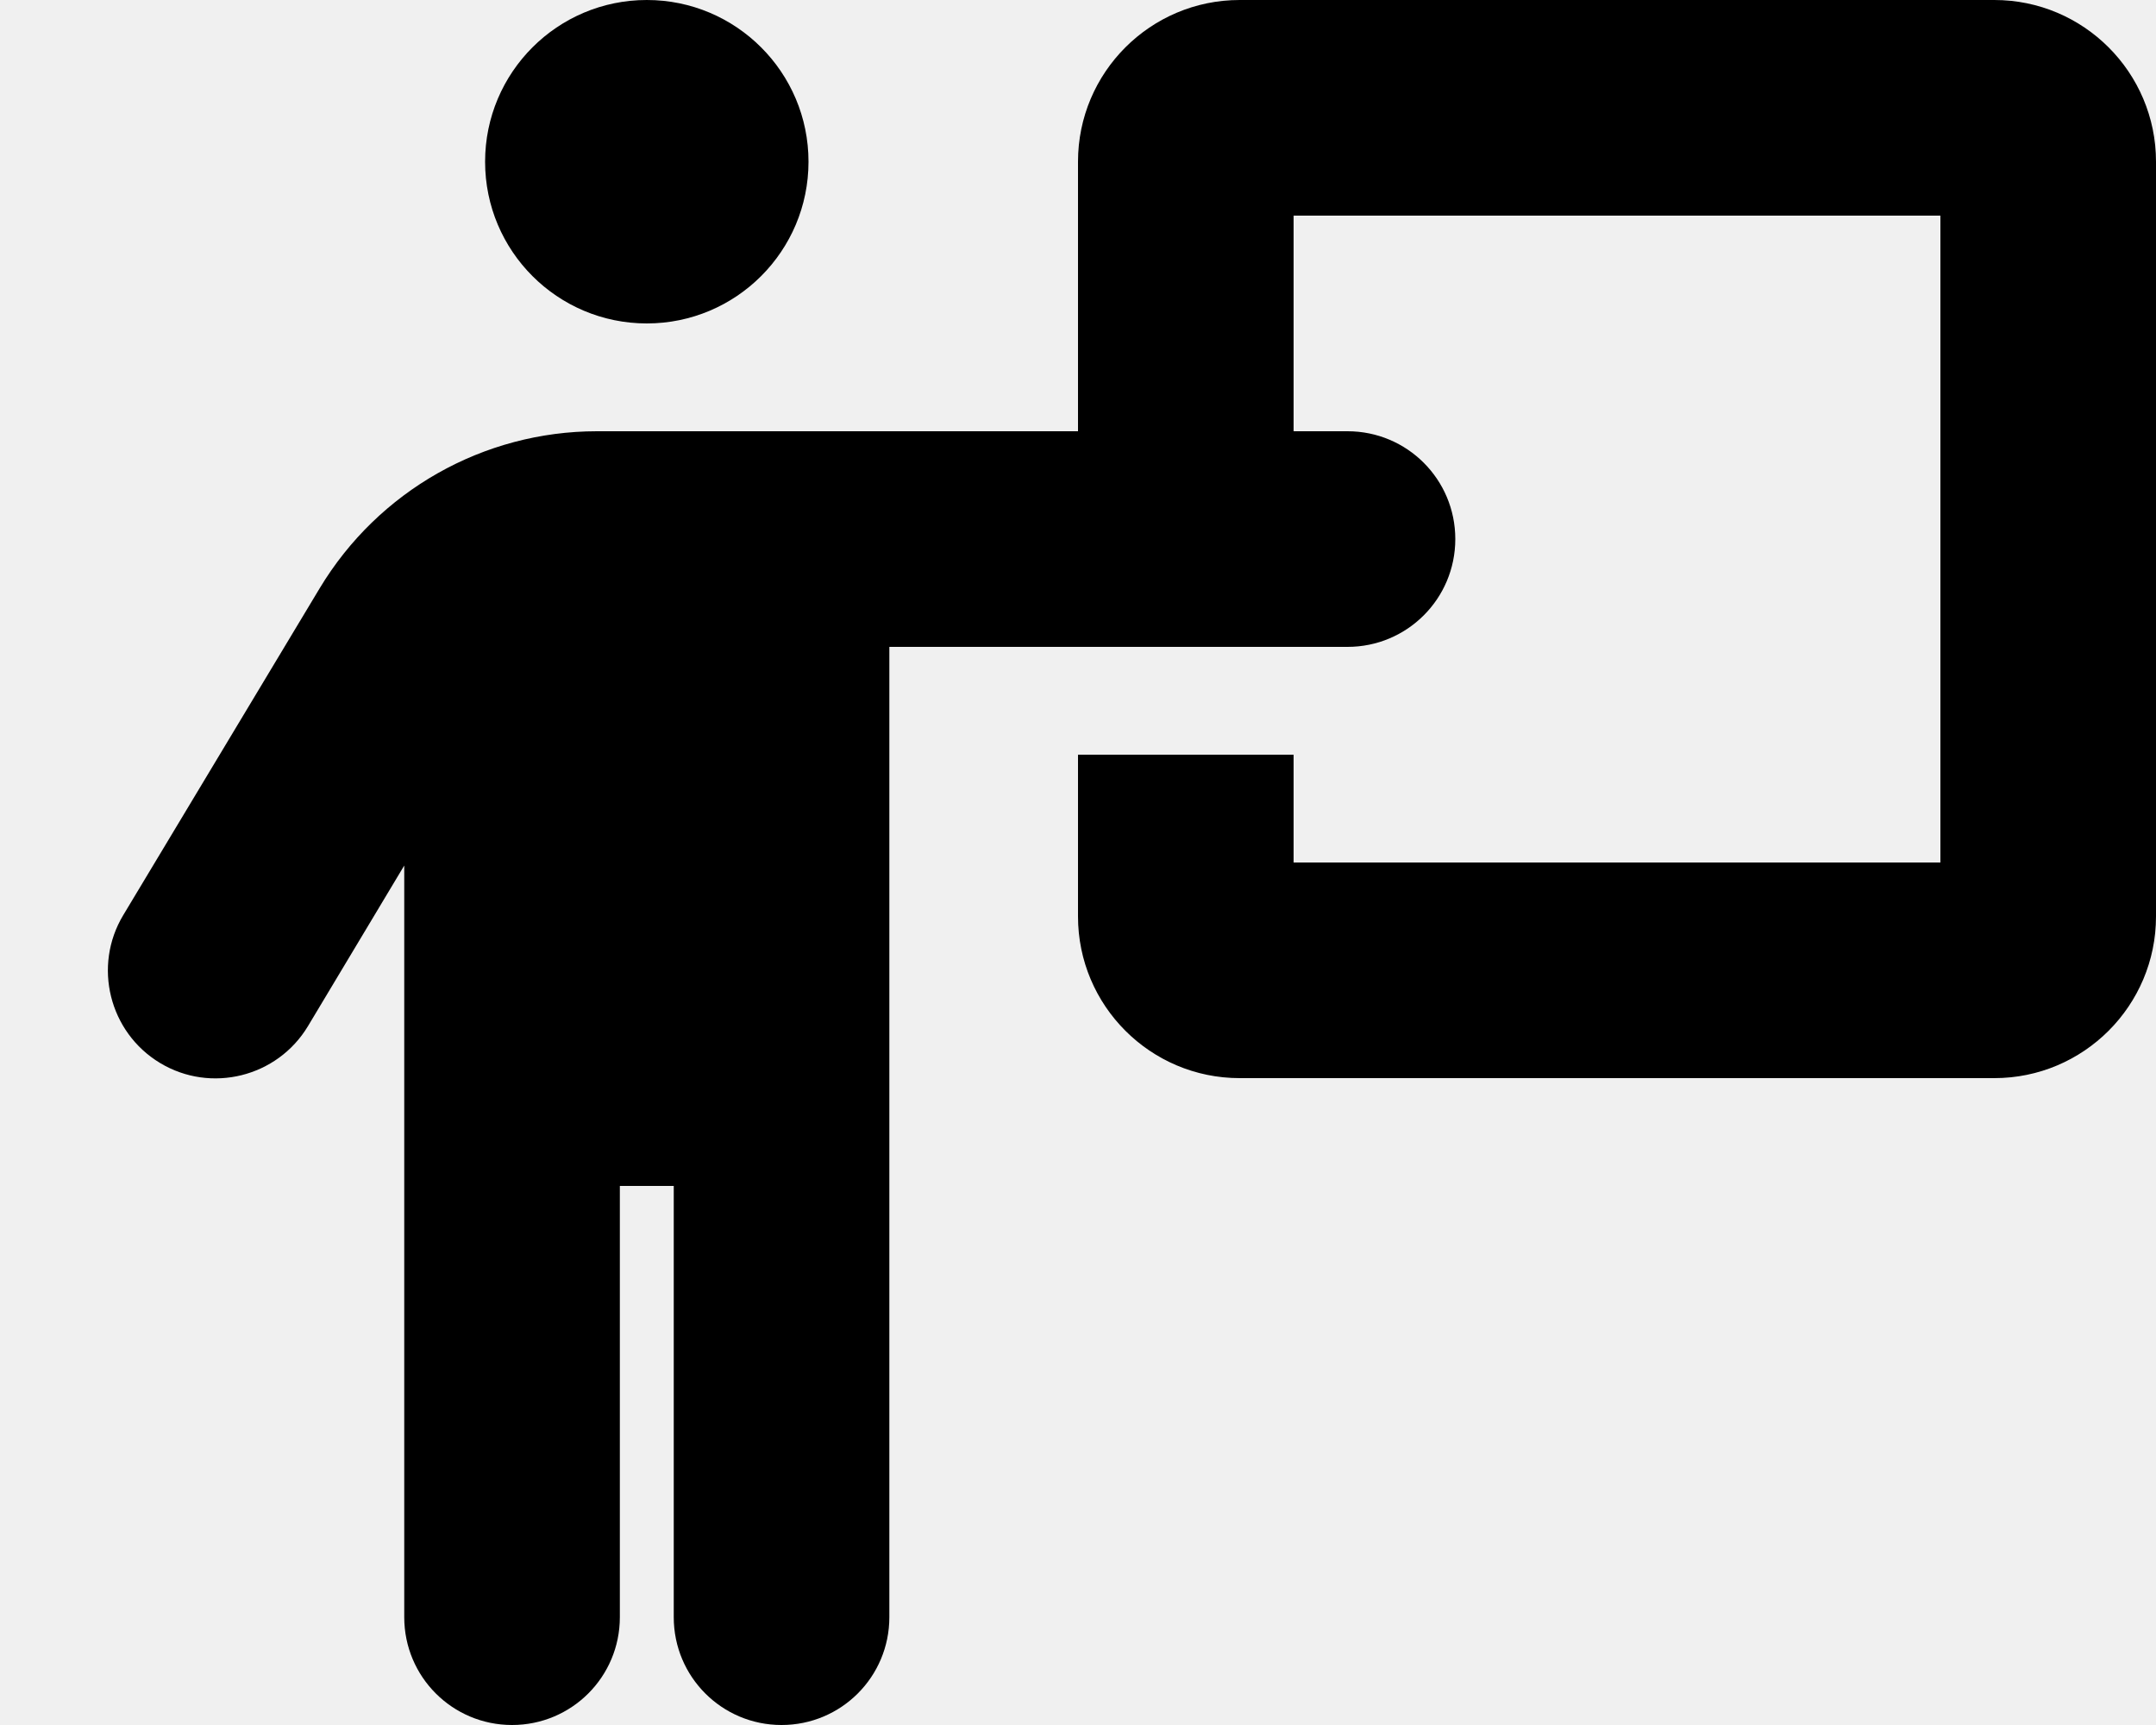
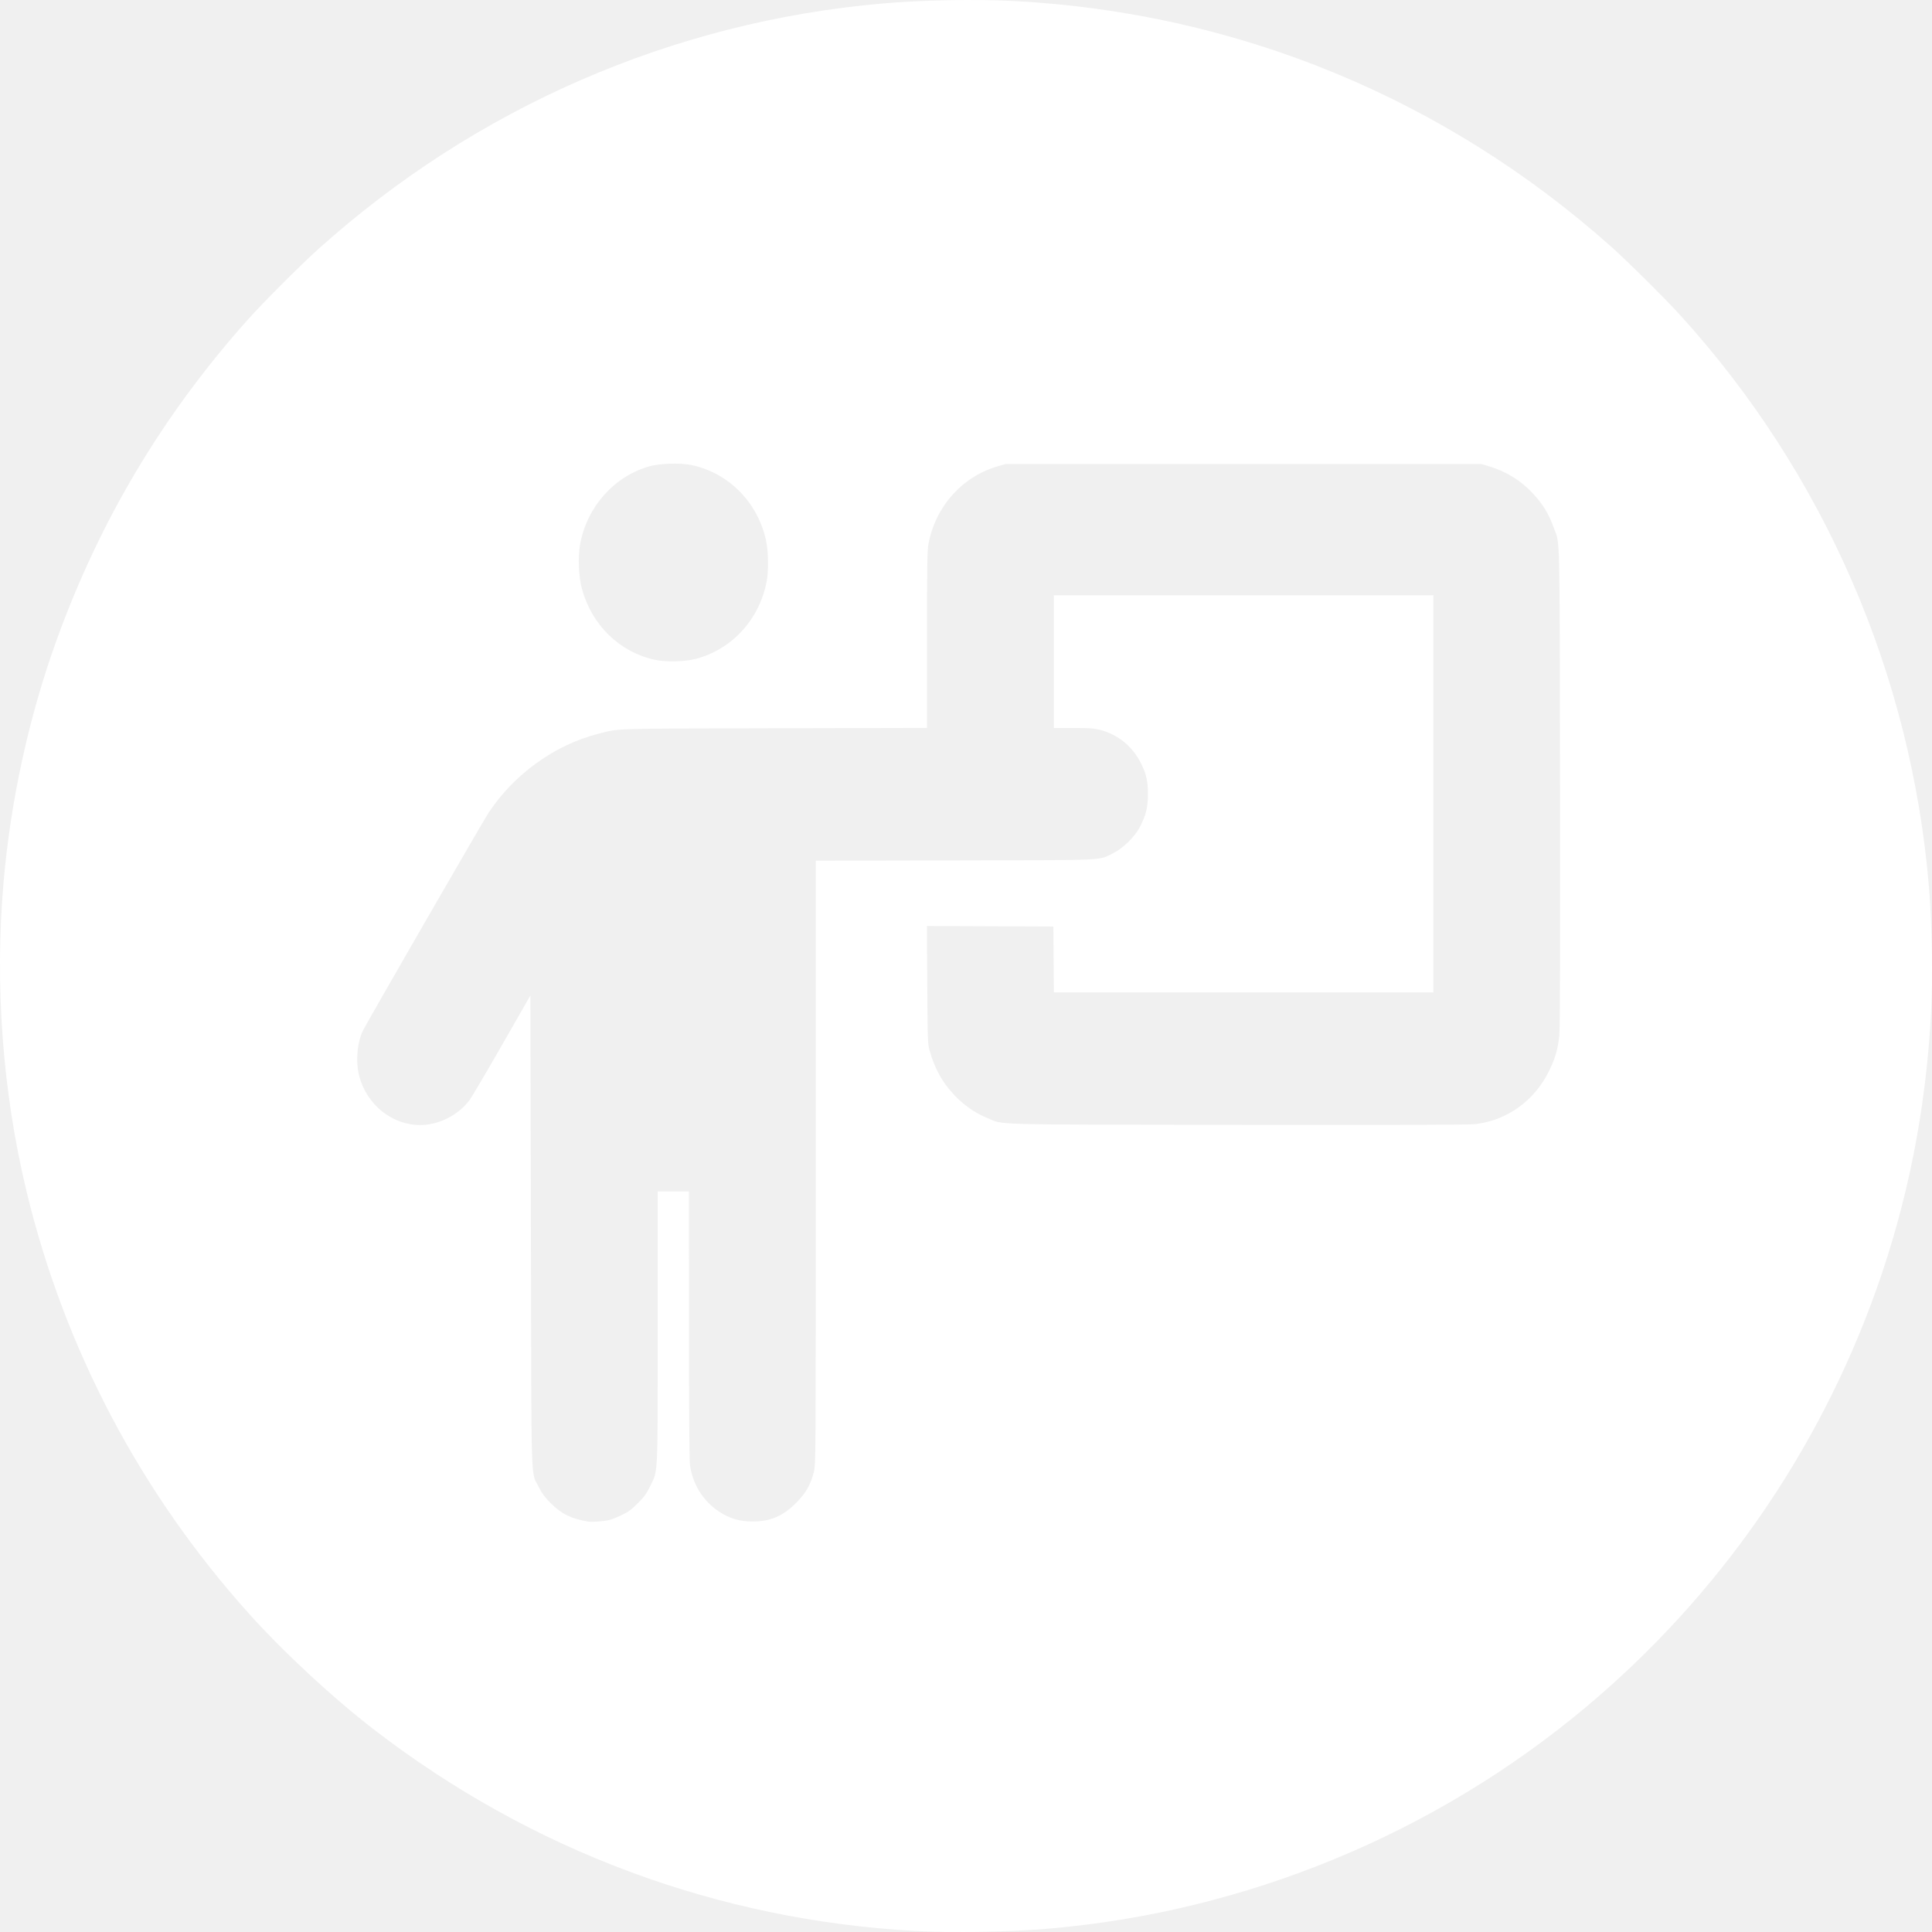
- <svg xmlns="http://www.w3.org/2000/svg" viewBox="0 0 640 512">
-   <path d="M192 96a48 48 0 1 0 0-96 48 48 0 1 0 0 96zm-8 384l0-128 16 0 0 128c0 17.7 14.3 32 32 32s32-14.3 32-32l0-288 56 0 64 0 16 0c17.7 0 32-14.3 32-32s-14.3-32-32-32l-16 0 0-64 192 0 0 192-192 0 0-32-64 0 0 48c0 26.5 21.5 48 48 48l224 0c26.5 0 48-21.5 48-48l0-224c0-26.5-21.5-48-48-48L368 0c-26.5 0-48 21.5-48 48l0 80-76.9 0-65.9 0c-33.7 0-64.9 17.7-82.3 46.6l-58.3 97c-9.1 15.1-4.2 34.8 10.9 43.9s34.8 4.2 43.9-10.9L120 256.9 120 480c0 17.7 14.3 32 32 32s32-14.3 32-32z" />
+ <svg xmlns="http://www.w3.org/2000/svg" width="640mm" height="640mm" viewBox="0 0 640 640" version="1.1" id="svg5" xml:space="preserve">
+   <defs id="defs2" />
+   <g id="layer1">
+     <path style="fill:#ffffff;stroke-width:0.323" d="M 303.206,639.654 C 237.829,636.055 176.266,613.187 124.148,573.143 110.467,562.631 94.116,547.492 82.56,534.636 46.479,494.495 21.331,446.752 8.756,394.517 0.843,361.651 -1.775,326.297 1.18,292.216 3.529,265.131 9.593,237.418 18.685,212.217 33.018,172.487 53.933,137.414 82.097,105.878 87.116,100.258 99.601,87.758 105.402,82.546 157.595,35.648 222.792,7.247 292.217,1.166 c 13.277,-1.163 31.006,-1.494 43.795,-0.819 73.988,3.909 142.904,32.342 198.118,81.738 5.417,4.846 17.401,16.755 22.477,22.336 47.549,52.283 76.558,119.021 82.402,189.572 1.01,12.192 1.288,30.157 0.65,42.019 -1.705,31.722 -7.738,62.107 -18.108,91.201 -19.242,53.984 -52.426,101.667 -96.3,138.377 -50.034,41.864 -112.335,67.586 -177.442,73.262 -12.993,1.133 -32.291,1.479 -44.603,0.801 z M 201.718,503.547 c 0.8,-0.186 2.683,-0.921 4.184,-1.634 2.192,-1.04 3.248,-1.814 5.363,-3.93 2.161,-2.161 2.903,-3.184 4.13,-5.698 2.627,-5.38 2.484,-2.327 2.484,-52.827 v -44.781 h 5.171 5.171 l 0.006,44.201 c 0.004,27.639 0.127,45.037 0.329,46.431 0.927,6.413 4.312,11.859 9.547,15.361 3.443,2.303 6.799,3.328 10.965,3.349 6.075,0.031 10.256,-1.735 14.71,-6.214 3.148,-3.165 4.762,-5.988 5.816,-10.172 0.636,-2.526 0.644,-3.748 0.644,-102.535 v -99.978 l 46.138,-0.094 c 51.56,-0.105 47.378,0.088 52.441,-2.425 3.211,-1.594 7.122,-5.444 8.786,-8.65 1.999,-3.852 2.67,-6.569 2.672,-10.828 0.003,-4.276 -0.535,-6.695 -2.261,-10.182 -2.807,-5.669 -7.657,-9.642 -13.643,-11.172 -2.014,-0.515 -3.575,-0.625 -8.857,-0.625 h -6.412 v -21.979 -21.979 H 411.966 474.83 v 65.777 65.777 H 411.97 349.11 l -0.085,-10.909 -0.085,-10.909 -20.944,-0.083 -20.944,-0.083 0.118,19.477 c 0.114,18.77 0.143,19.565 0.813,21.901 1.713,5.98 4.169,10.401 8.101,14.584 3.151,3.353 6.924,5.99 10.872,7.599 5.866,2.391 -1.398,2.189 82.91,2.307 52.018,0.073 76.733,-0.003 78.791,-0.237 10.575,-1.21 19.645,-7.74 24.486,-17.628 2.084,-4.257 2.934,-7.204 3.397,-11.777 0.238,-2.356 0.31,-27.908 0.231,-82.444 -0.126,-86.914 0.042,-79.855 -2.041,-85.657 -1.668,-4.647 -3.676,-7.942 -7.014,-11.511 -3.83,-4.094 -8.57,-7.062 -13.976,-8.75 l -2.909,-0.908 H 411.966 333.103 l -2.586,0.749 c -11.769,3.409 -20.594,13.284 -22.944,25.675 -0.413,2.18 -0.489,7.07 -0.489,31.783 v 29.207 l -50.663,0.115 c -54.865,0.125 -51.075,0.005 -58.259,1.84 -14.418,3.683 -27.864,13.368 -36.306,26.15 -1.875,2.838 -39.937,68.819 -41.568,72.059 -1.965,3.902 -2.529,10.324 -1.322,15.045 2.439,9.537 10.862,16.352 20.211,16.352 6.235,0 12.731,-3.315 16.457,-8.398 0.726,-0.991 5.538,-9.165 10.693,-18.164 l 9.373,-16.363 0.167,78.276 c 0.187,87.785 -0.082,79.104 2.624,84.575 1.059,2.141 1.935,3.321 3.988,5.374 3.565,3.565 6.77,5.129 12.453,6.076 1.126,0.188 5.042,-0.11 6.787,-0.516 z m 28.872,-285.31 c 11.932,-3.176 20.956,-13.051 23.371,-25.575 0.666,-3.457 0.59,-9.832 -0.161,-13.421 -2.677,-12.79 -12.462,-22.697 -24.908,-25.219 -3.693,-0.748 -10.456,-0.51 -13.922,0.492 -11.671,3.371 -20.667,13.588 -22.818,25.916 -0.753,4.316 -0.471,10.683 0.653,14.756 3.296,11.945 12.459,20.834 24.093,23.374 3.676,0.802 10.03,0.653 13.692,-0.322 z" id="path340" />
+   </g>
</svg>
